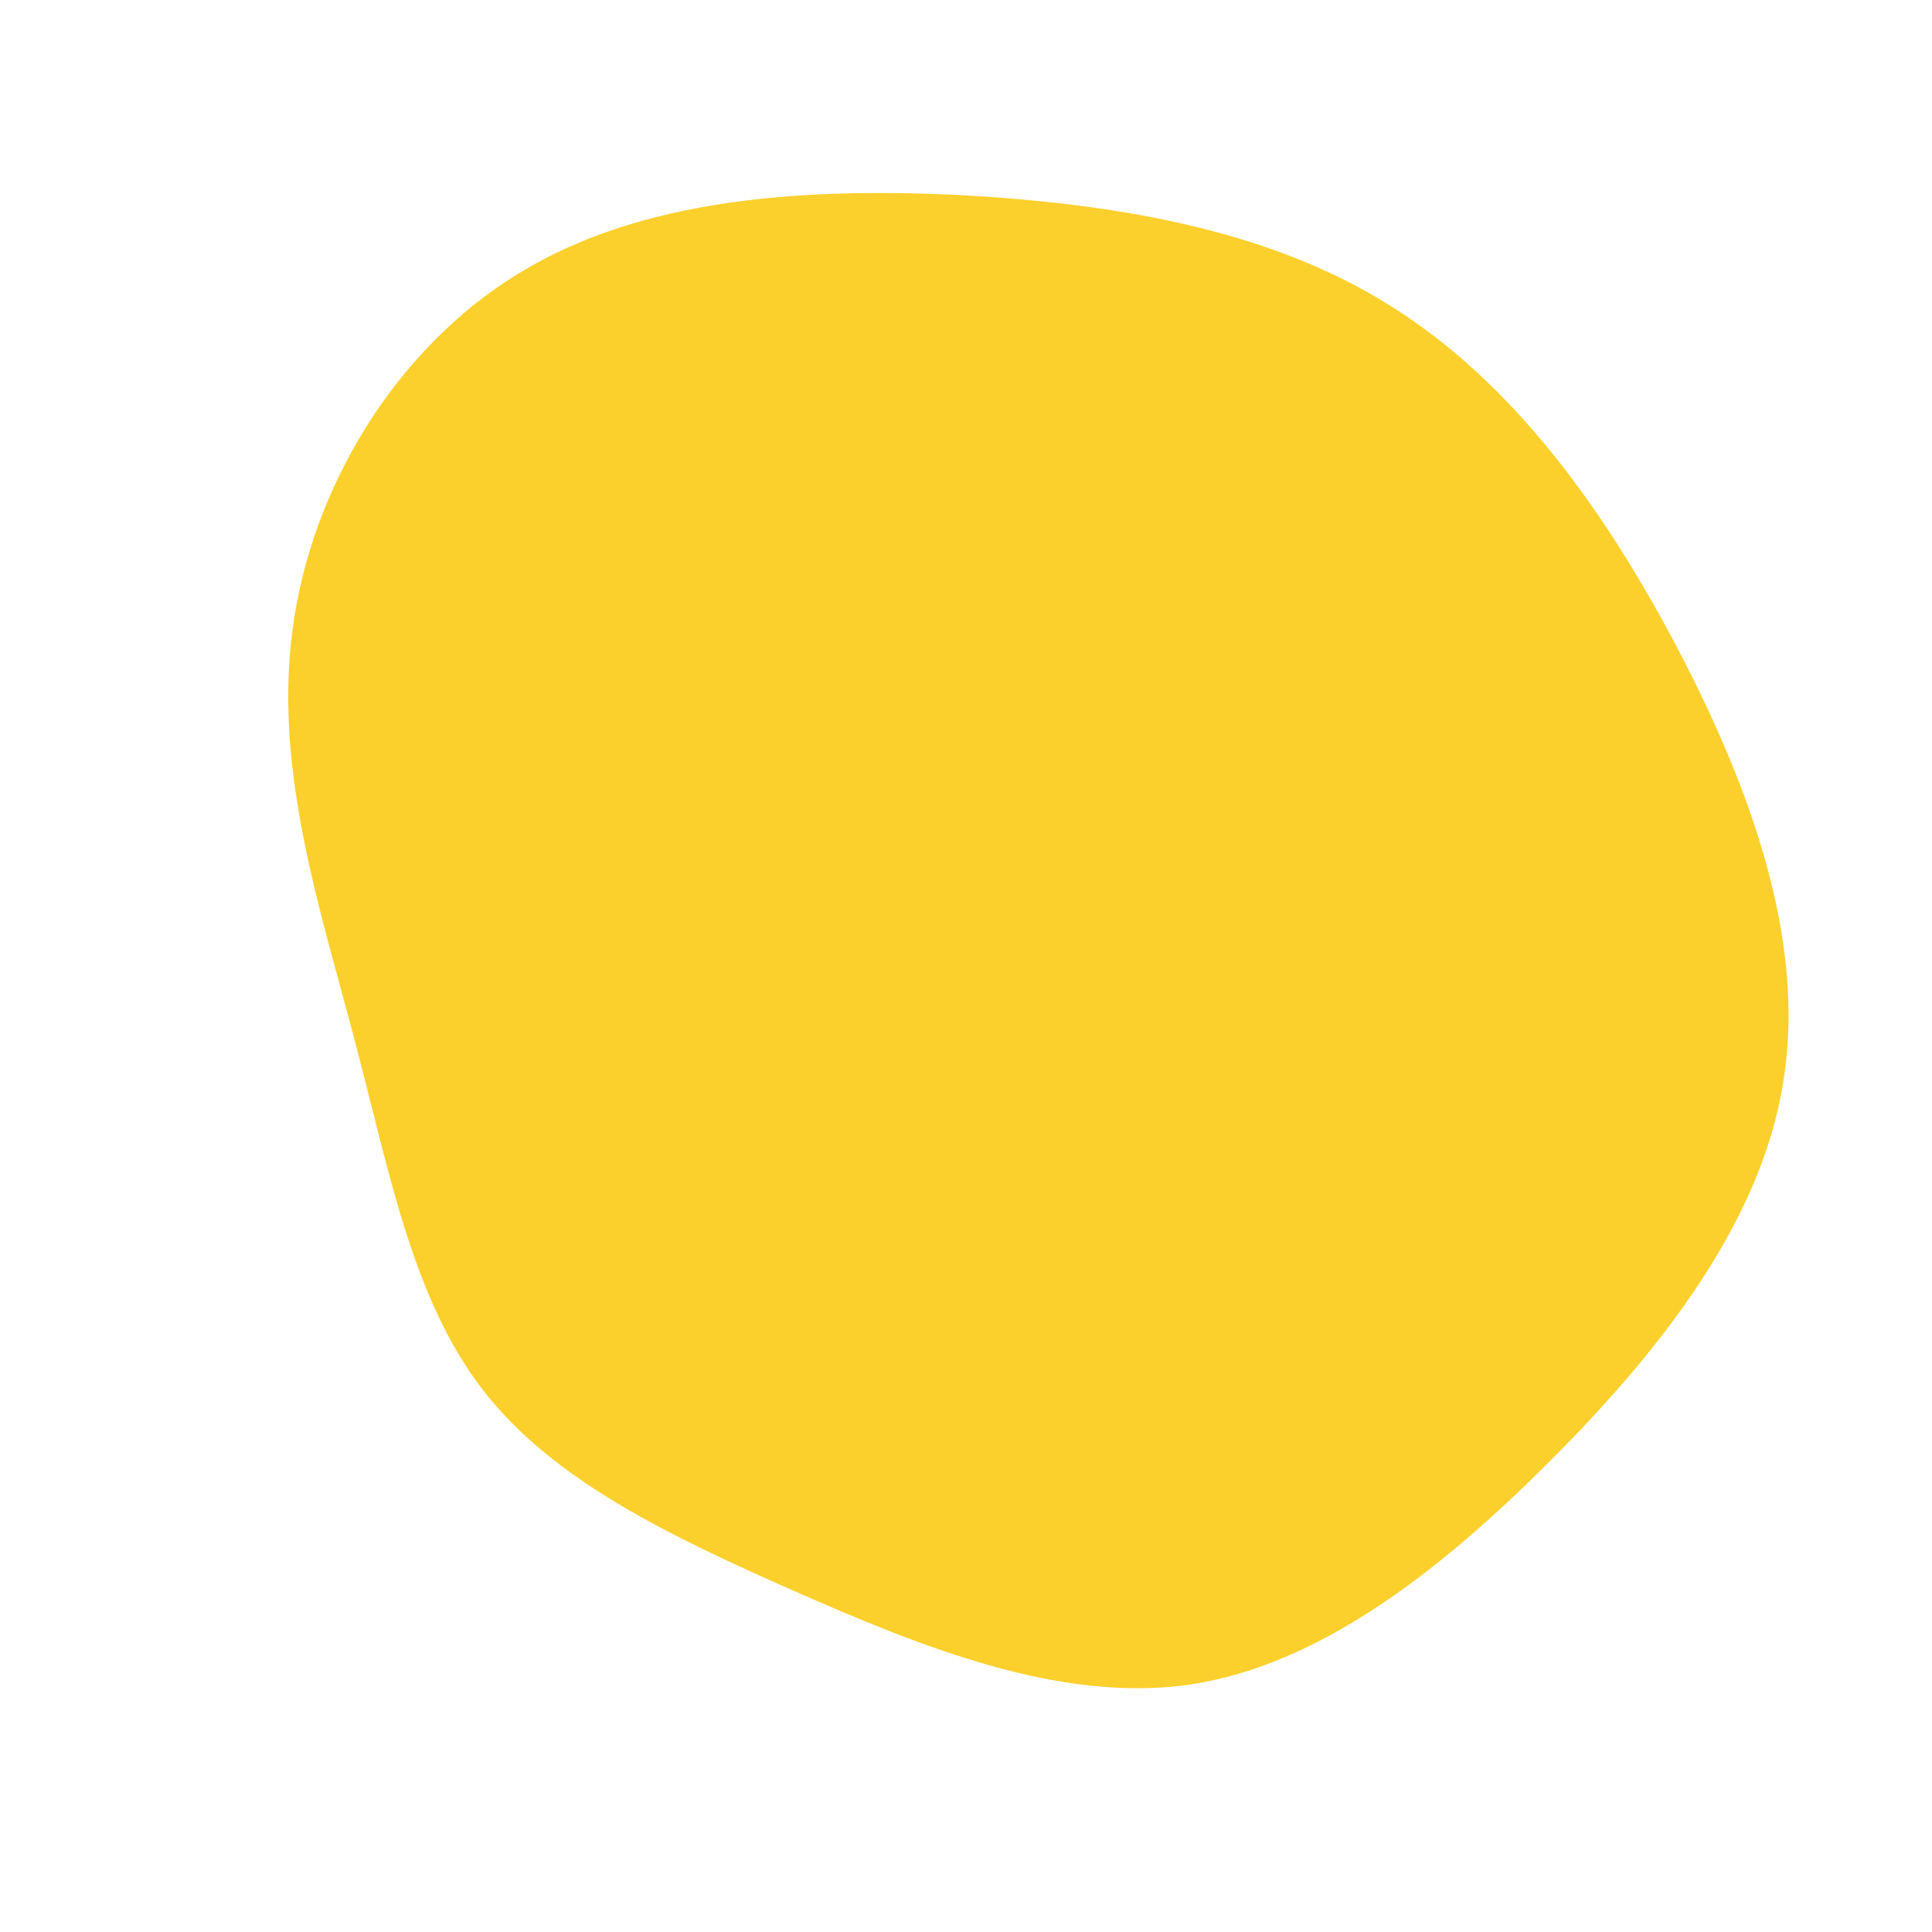
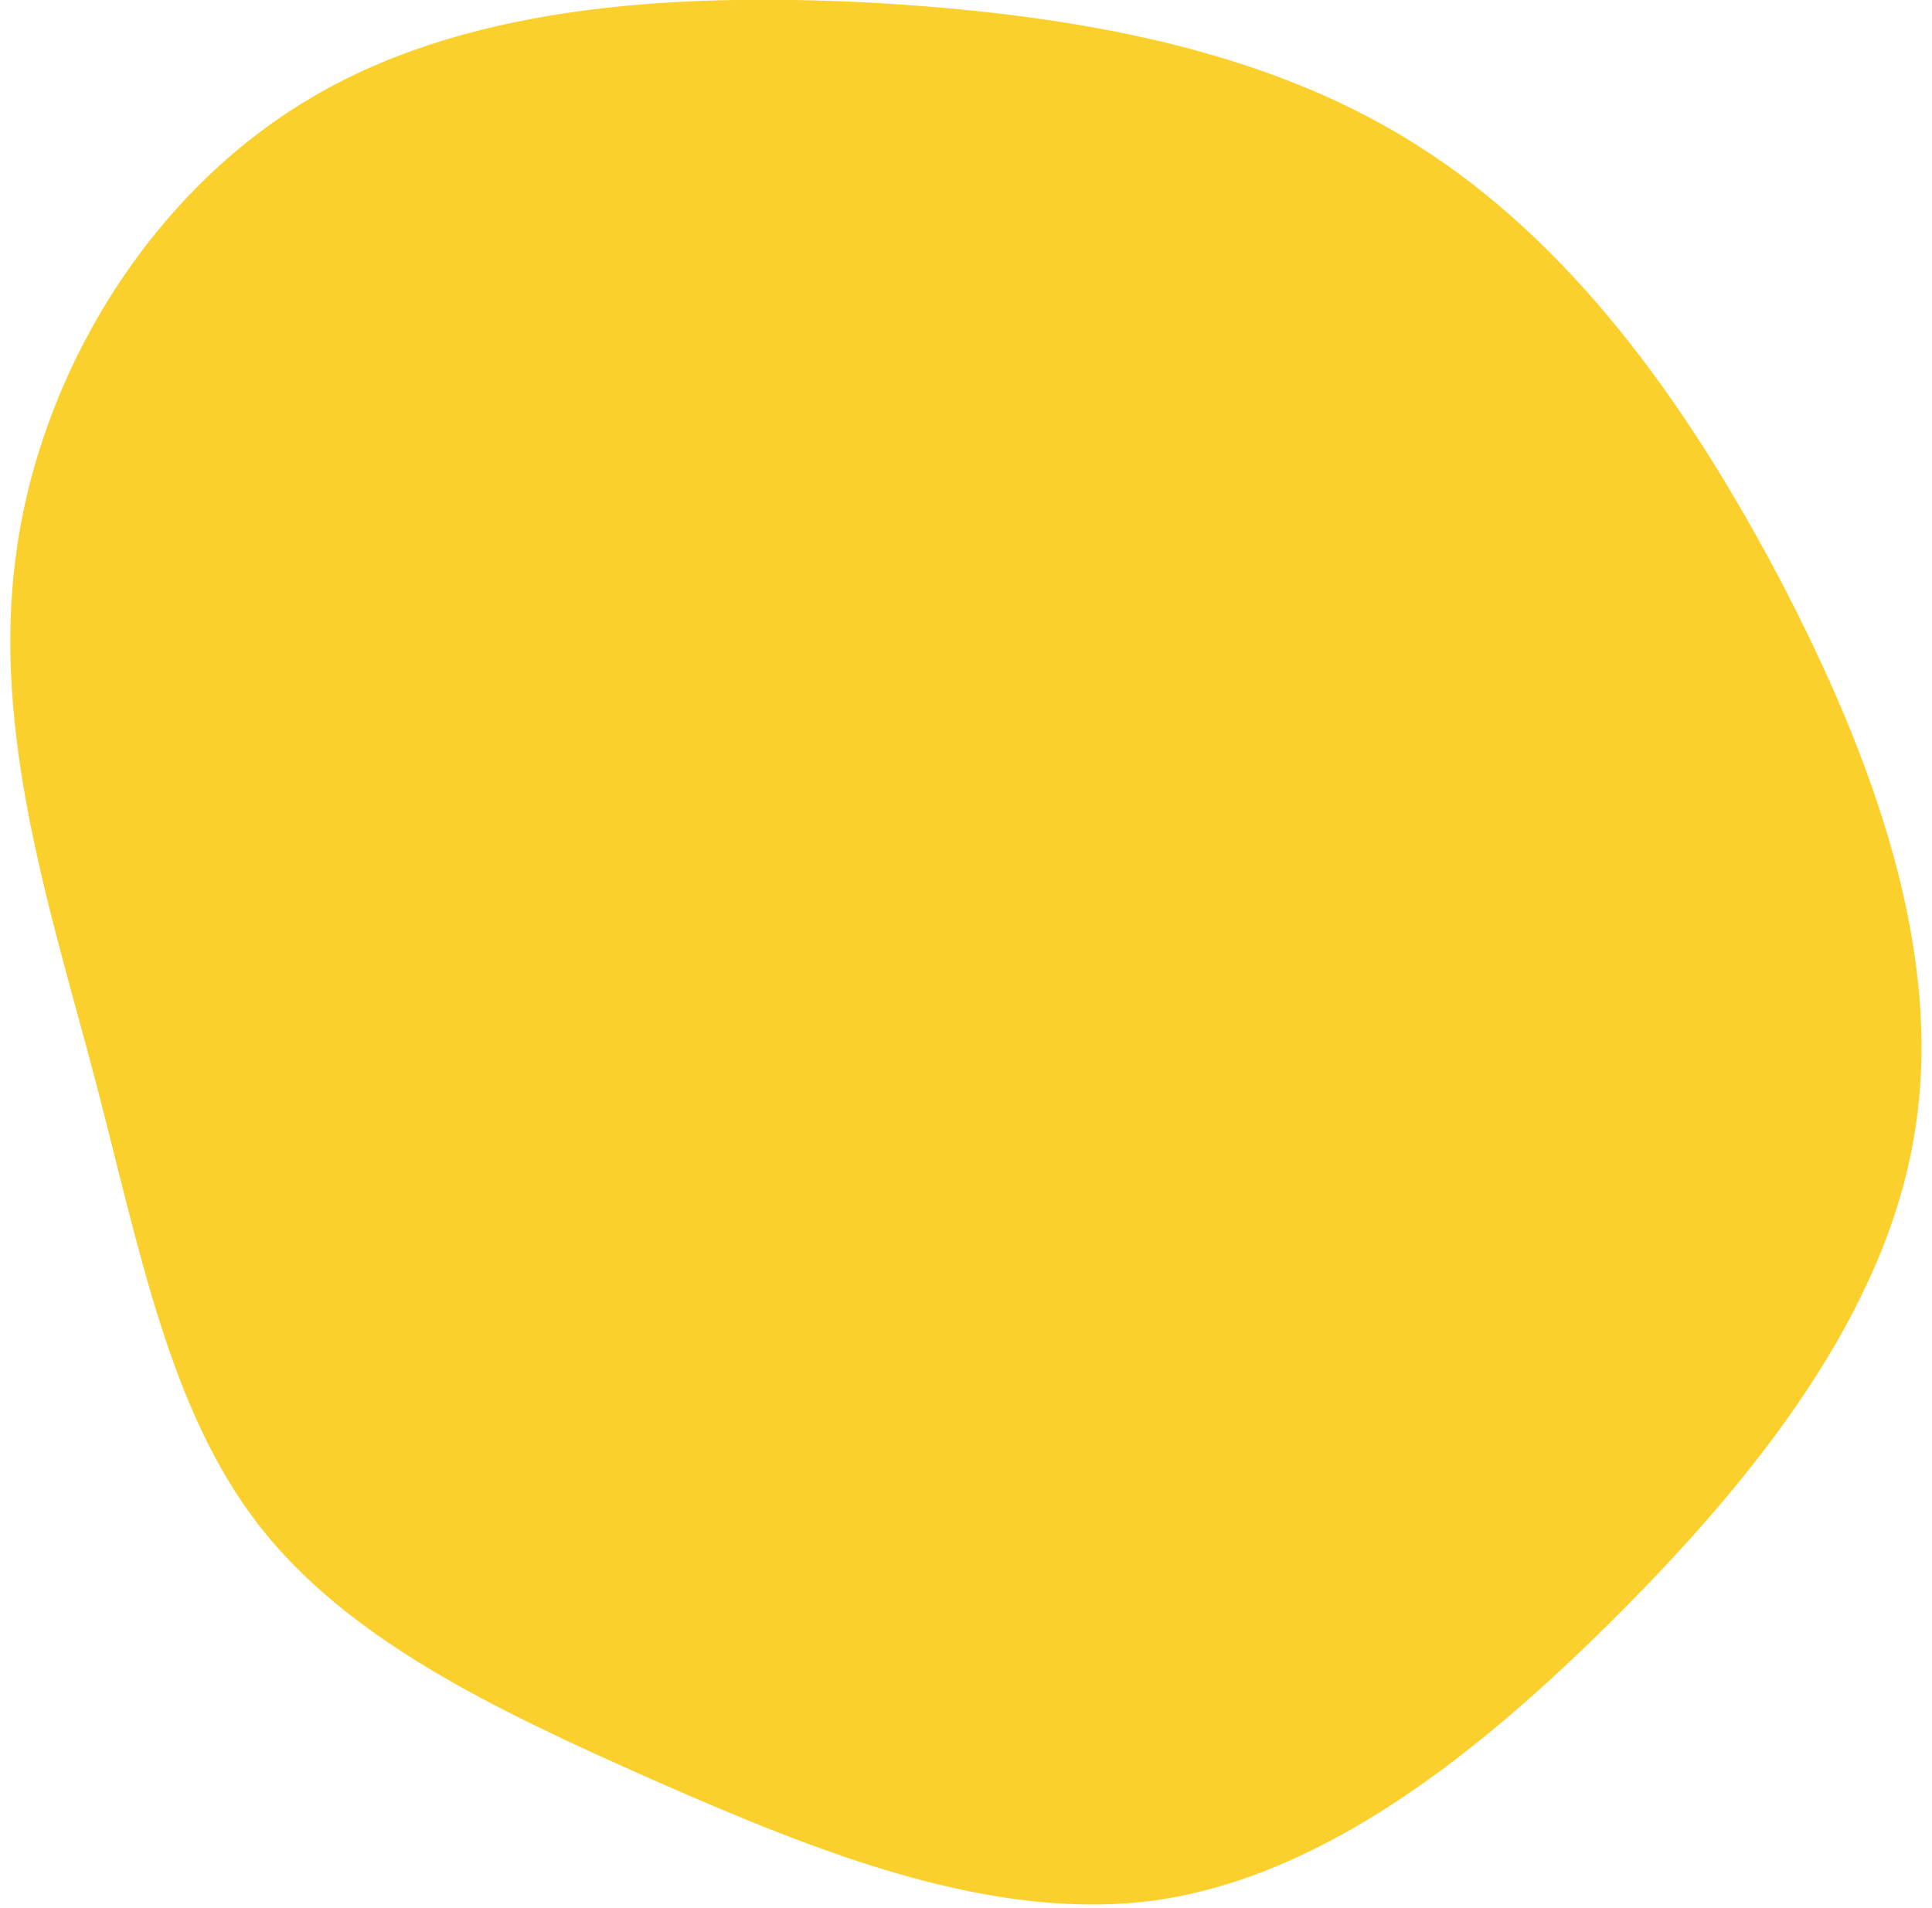
- <svg xmlns="http://www.w3.org/2000/svg" viewBox="0 0 200 200">
-   <path fill="#FCD02C" d="M44,-68.3C56.6,-60.4,66,-47.4,73.6,-33C81.2,-18.5,87,-2.6,84.6,12C82.3,26.6,71.8,39.9,60.4,51.3C48.9,62.8,36.5,72.4,23.1,74.4C9.7,76.3,-4.6,70.5,-17.8,64.7C-30.9,58.9,-42.8,53.2,-50,43.9C-57.2,34.6,-59.6,21.8,-63.2,8C-66.8,-5.7,-71.7,-20.3,-69.7,-34.9C-67.8,-49.4,-59.1,-63.9,-46.3,-71.7C-33.6,-79.5,-16.8,-80.6,-0.5,-79.8C15.7,-78.9,31.5,-76.2,44,-68.3Z" transform="translate(100 100)" />
+ <svg xmlns="http://www.w3.org/2000/svg" version="1.2" viewBox="0 0 157 155" width="157" height="155">
+   <style>
+ 		.s0 { fill: #fcd02c } 
+ 	</style>
+   <path class="s0" d="m115 11.7c12.6 7.9 22 20.9 29.6 35.3 7.6 14.5 13.4 30.4 11 45-2.3 14.6-12.8 27.9-24.2 39.3-11.5 11.5-23.9 21.1-37.3 23.1-13.4 1.9-27.7-3.9-40.9-9.7-13.1-5.8-25-11.5-32.2-20.8-7.2-9.3-9.6-22.1-13.2-35.9-3.6-13.7-8.5-28.3-6.5-42.9 1.9-14.5 10.6-29 23.4-36.8 12.7-7.8 29.5-8.9 45.8-8.1 16.2 0.9 32 3.6 44.5 11.5z" />
</svg>
